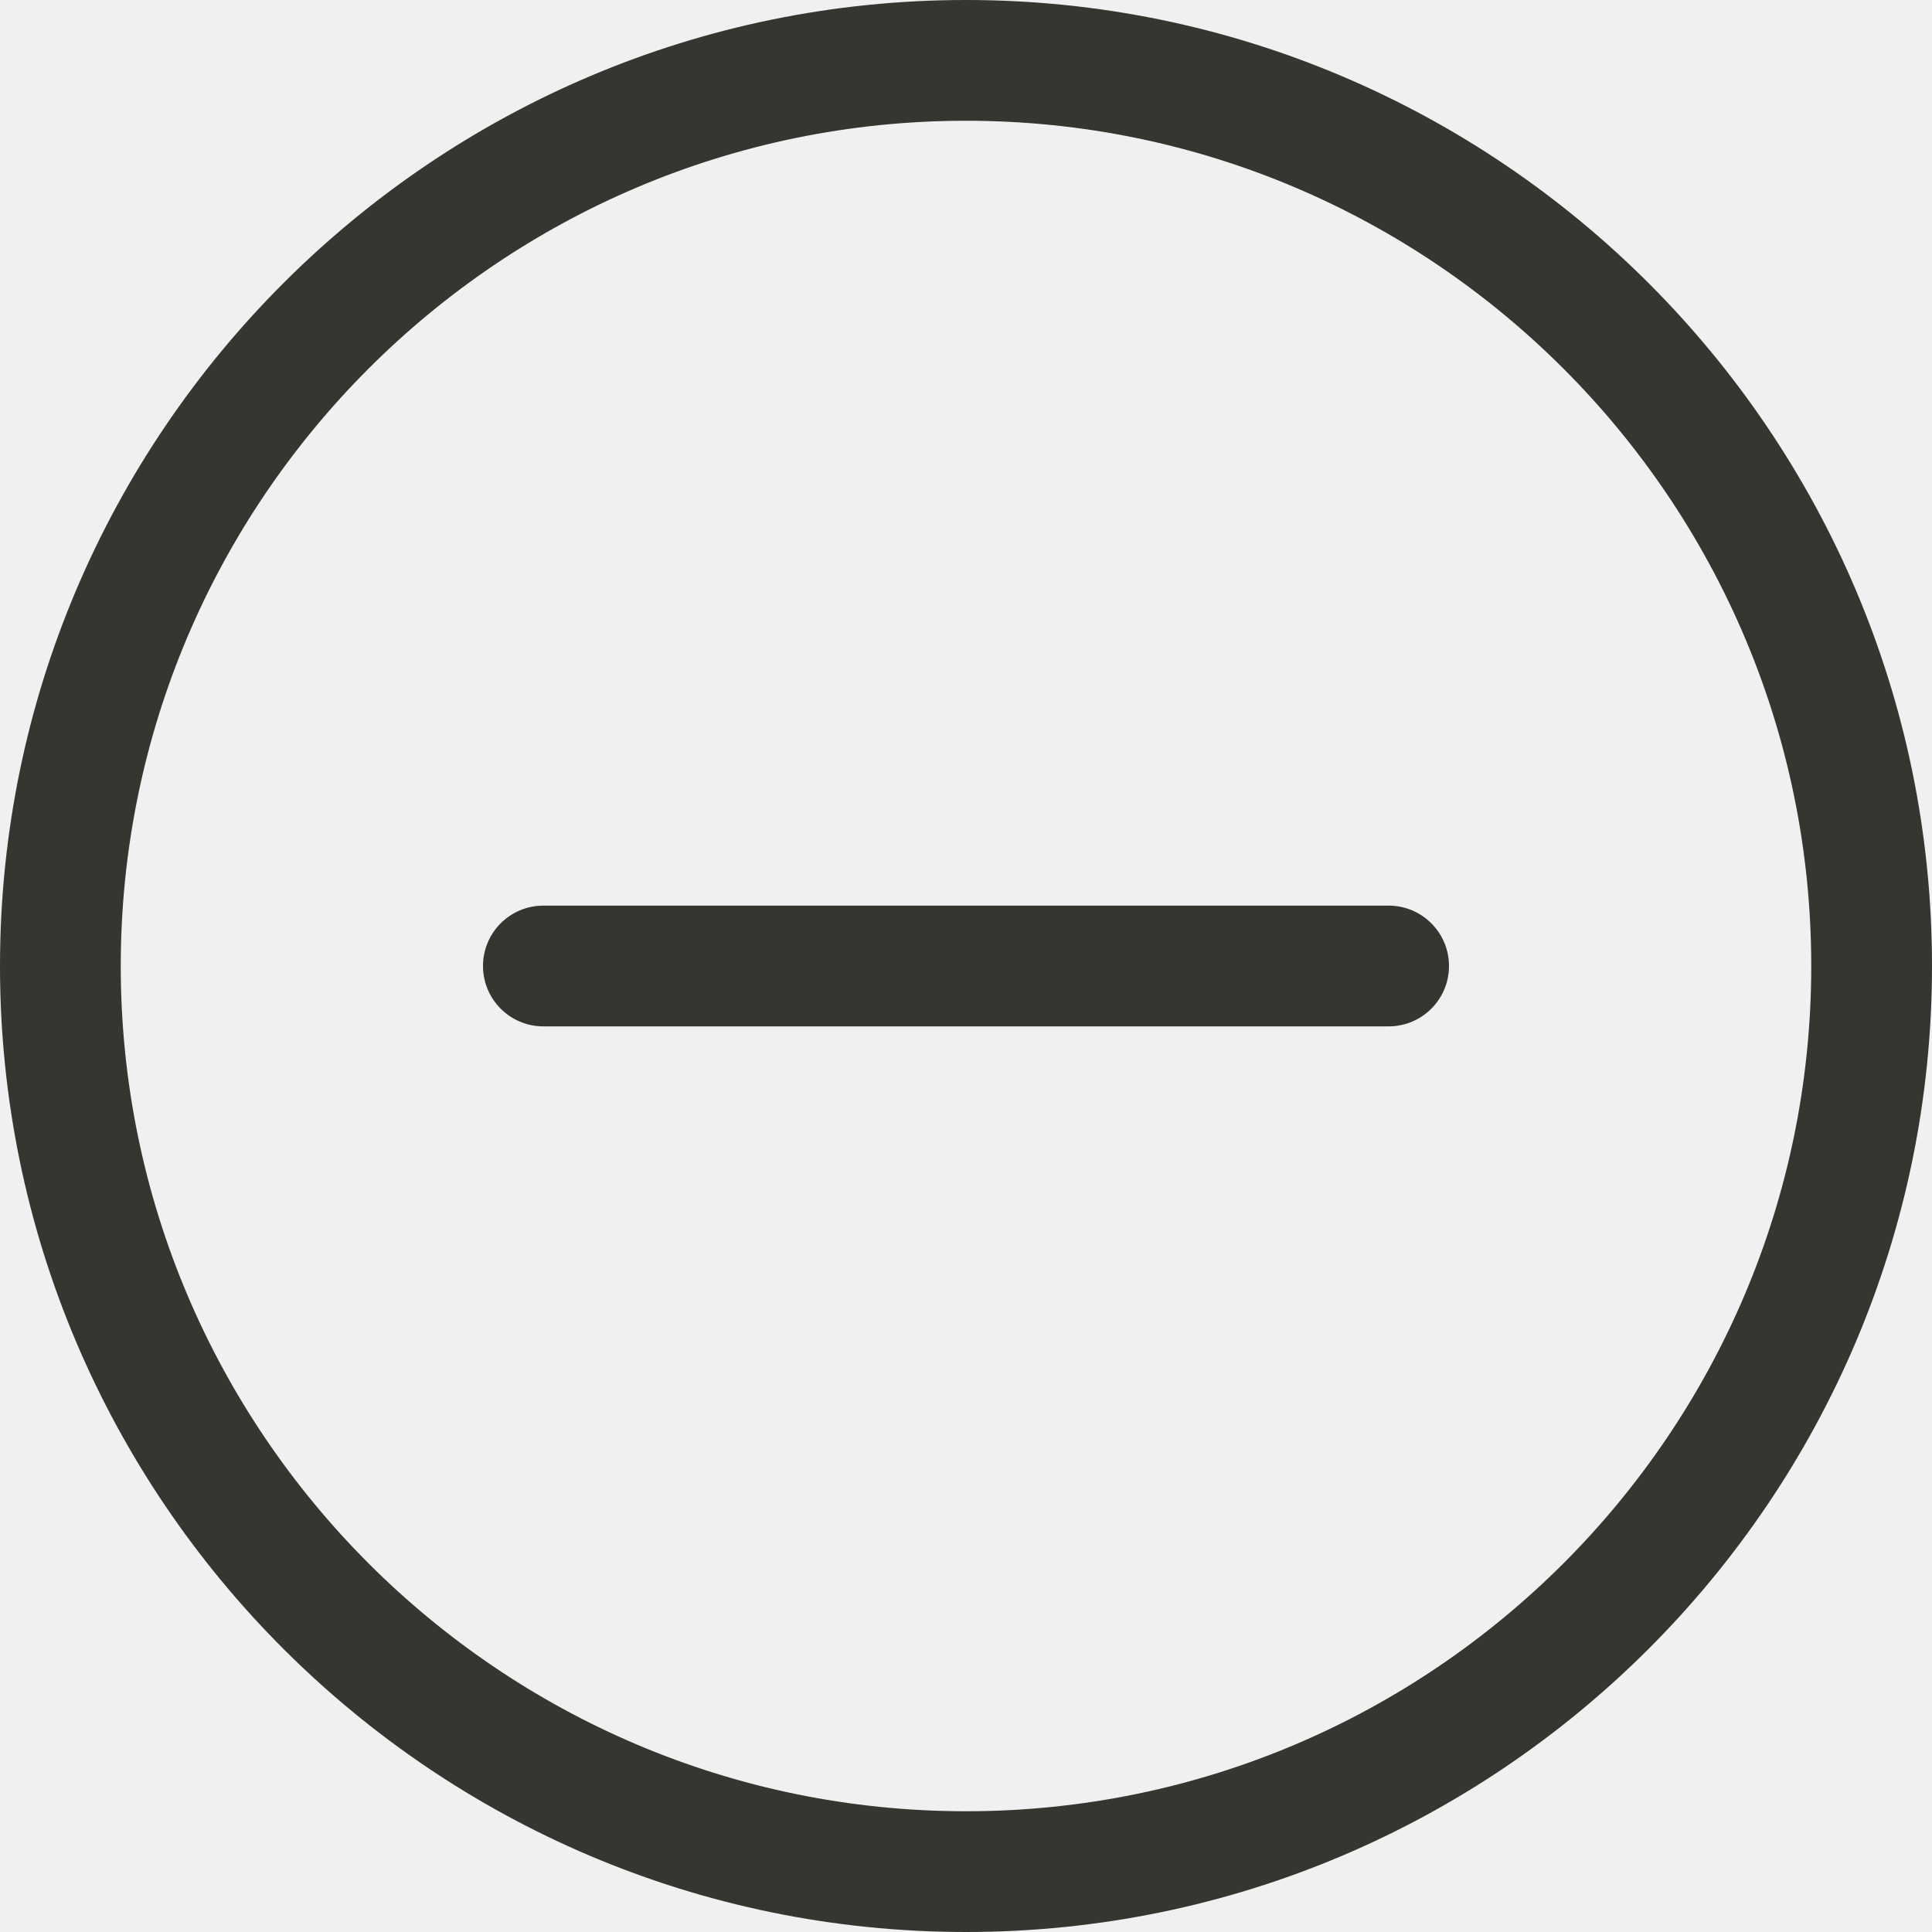
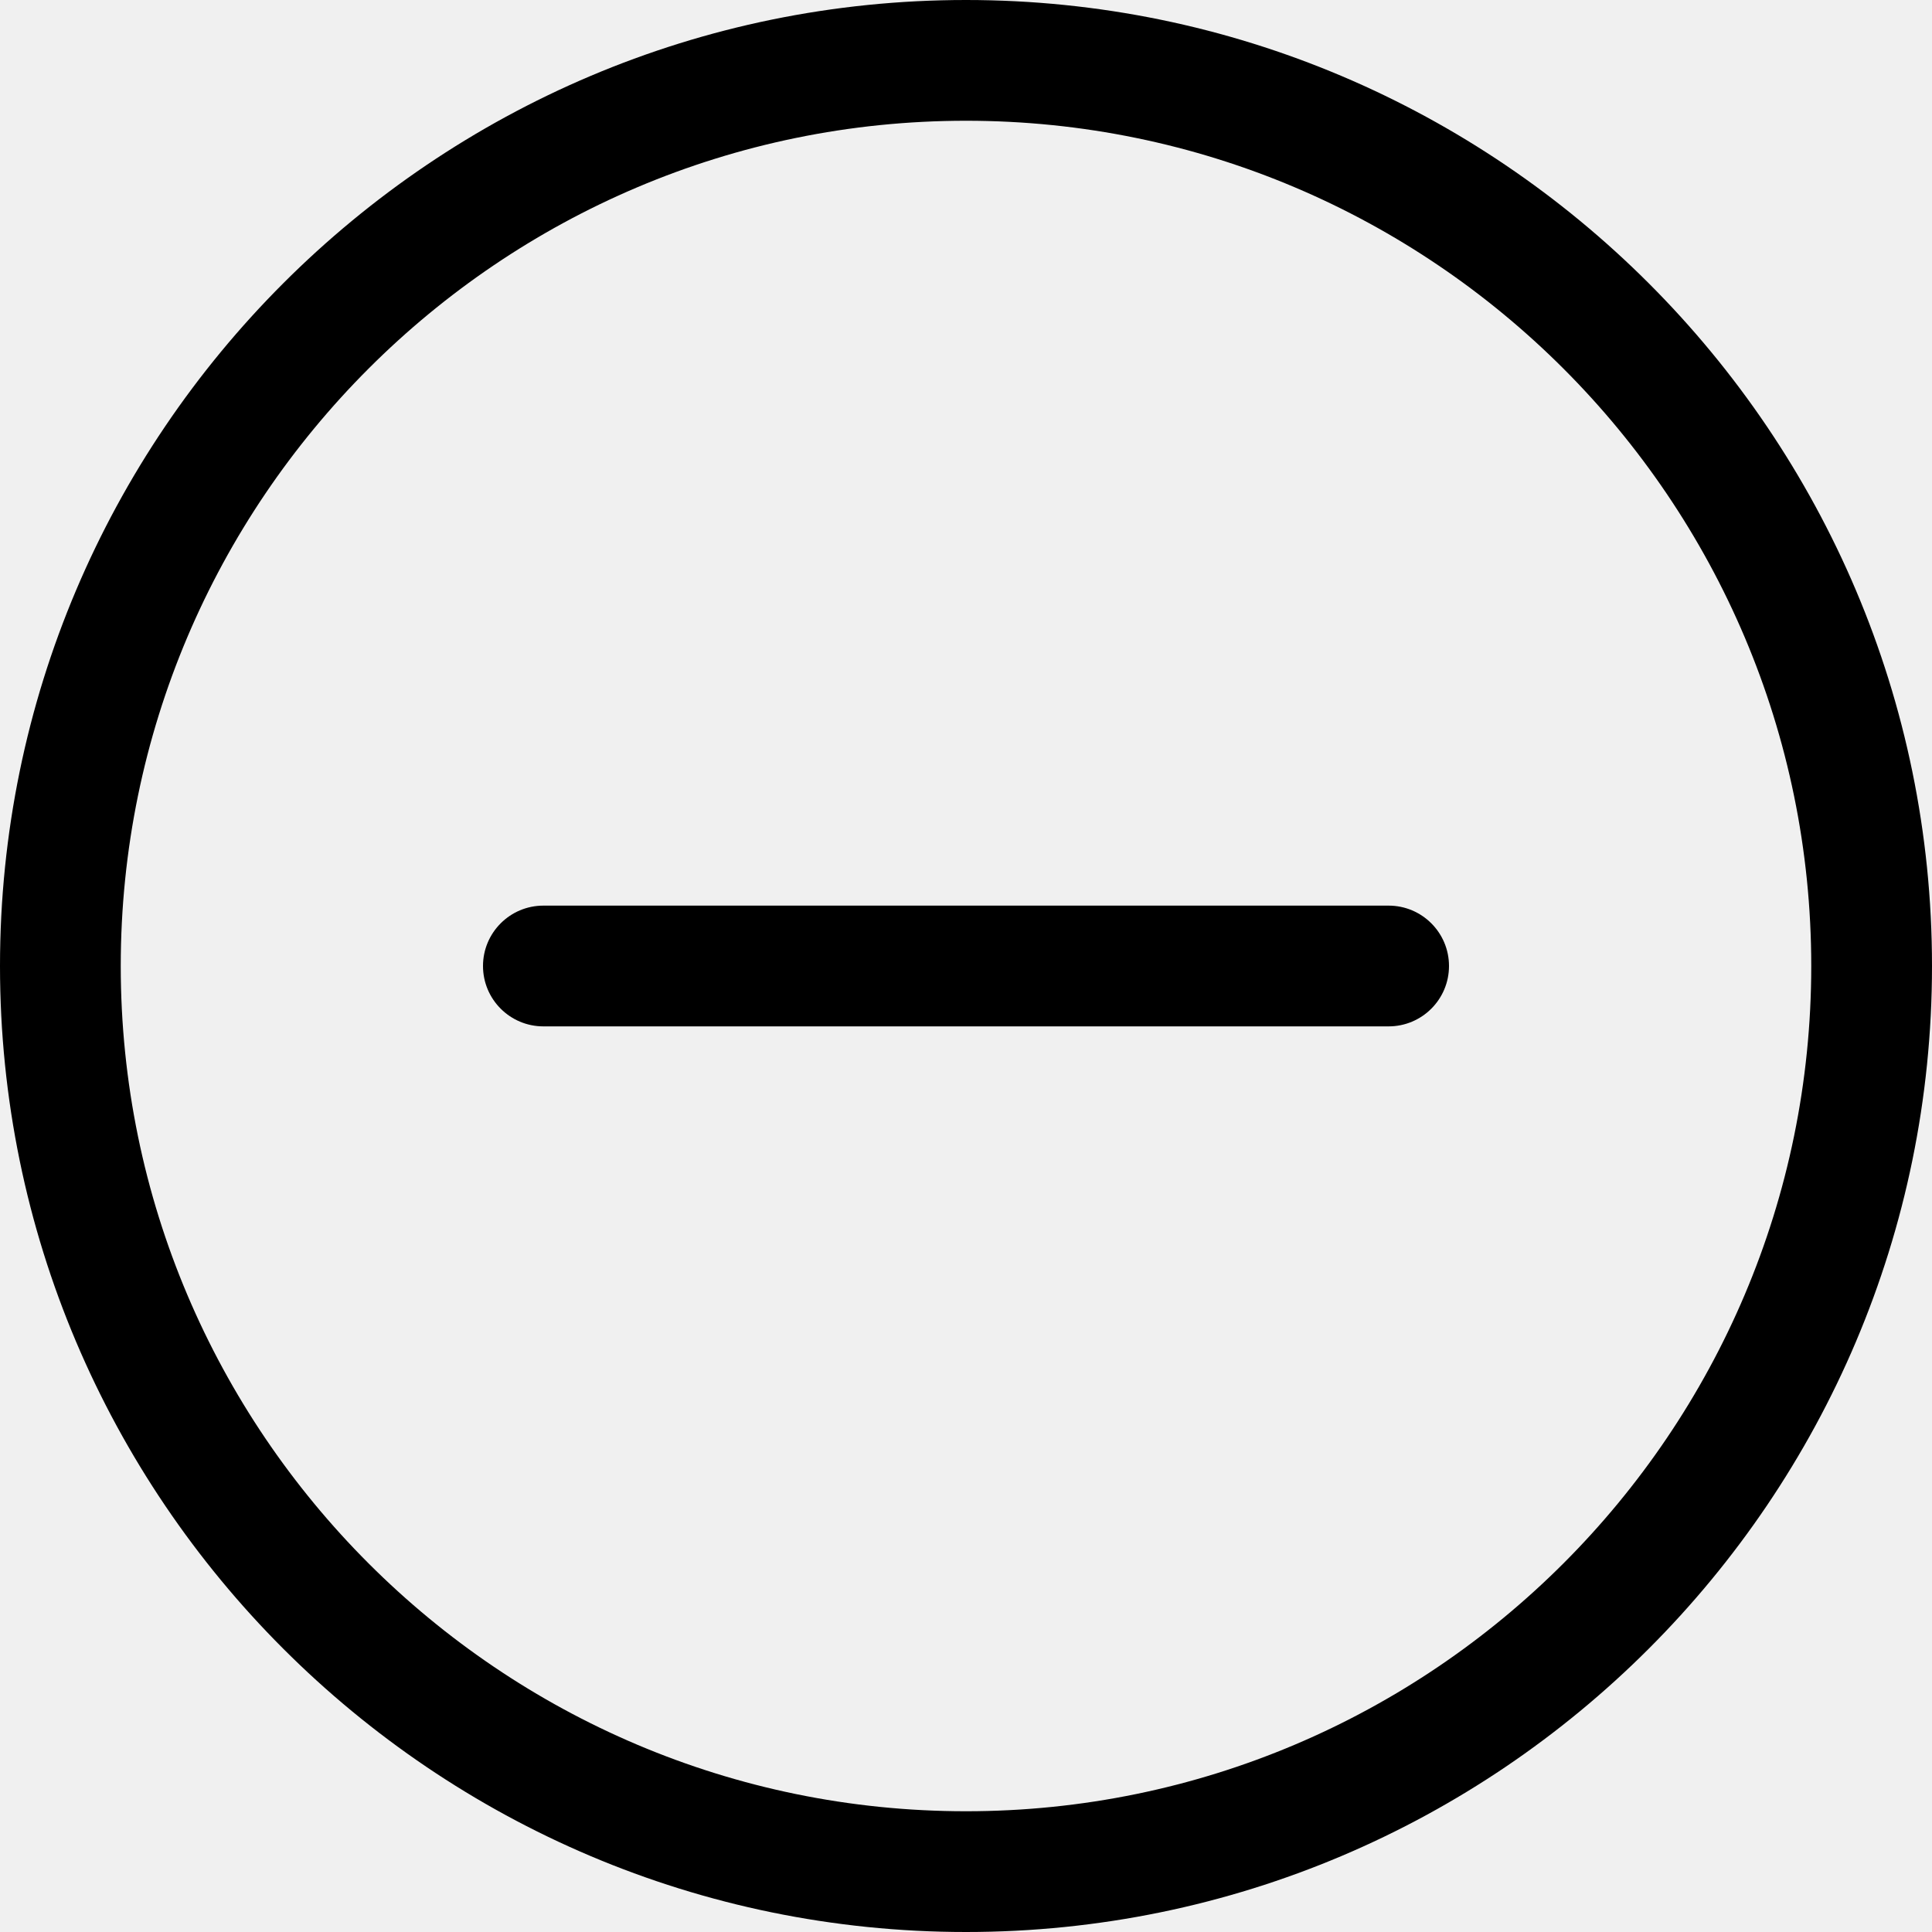
- <svg xmlns="http://www.w3.org/2000/svg" viewbox="0 0 16 16" fill="none">
-   <path fill="#37352F" d="M8 16c-4.411 0-8-3.589-8-8s3.589-8 8-8 8 3.589 8 8-3.589 8-8 8ZM8 1C4.14 1 1 4.14 1 8s3.14 7 7 7 7-3.14 7-7-3.14-7-7-7Zm4 7a.5.5 0 0 0-.5-.5h-7a.5.5 0 1 0 0 1h7A.5.5 0 0 0 12 8Z" />
+ <svg xmlns="http://www.w3.org/2000/svg" viewBox="0 0 16 16" fill="none">
+   <g clip-path="url(#clip0_13240_20739)">
+     <path d="M8 16C3.589 16 0 12.411 0 8C0 3.589 3.589 0 8 0C12.411 0 16 3.589 16 8C16 12.411 12.411 16 8 16ZM8 1C4.14 1 1 4.14 1 8C1 11.86 4.14 15 8 15C11.86 15 15 11.86 15 8C15 4.14 11.86 1 8 1ZM12 8C12 7.724 11.776 7.5 11.5 7.5H4.5C4.224 7.5 4 7.724 4 8C4 8.276 4.224 8.5 4.5 8.5H11.5C11.776 8.5 12 8.276 12 8Z" fill="currentColor" />
+   </g>
+   <defs>
+     <clipPath id="clip0_13240_20739">
+       <rect width="16" height="16" fill="white" />
+     </clipPath>
+   </defs>
</svg>
